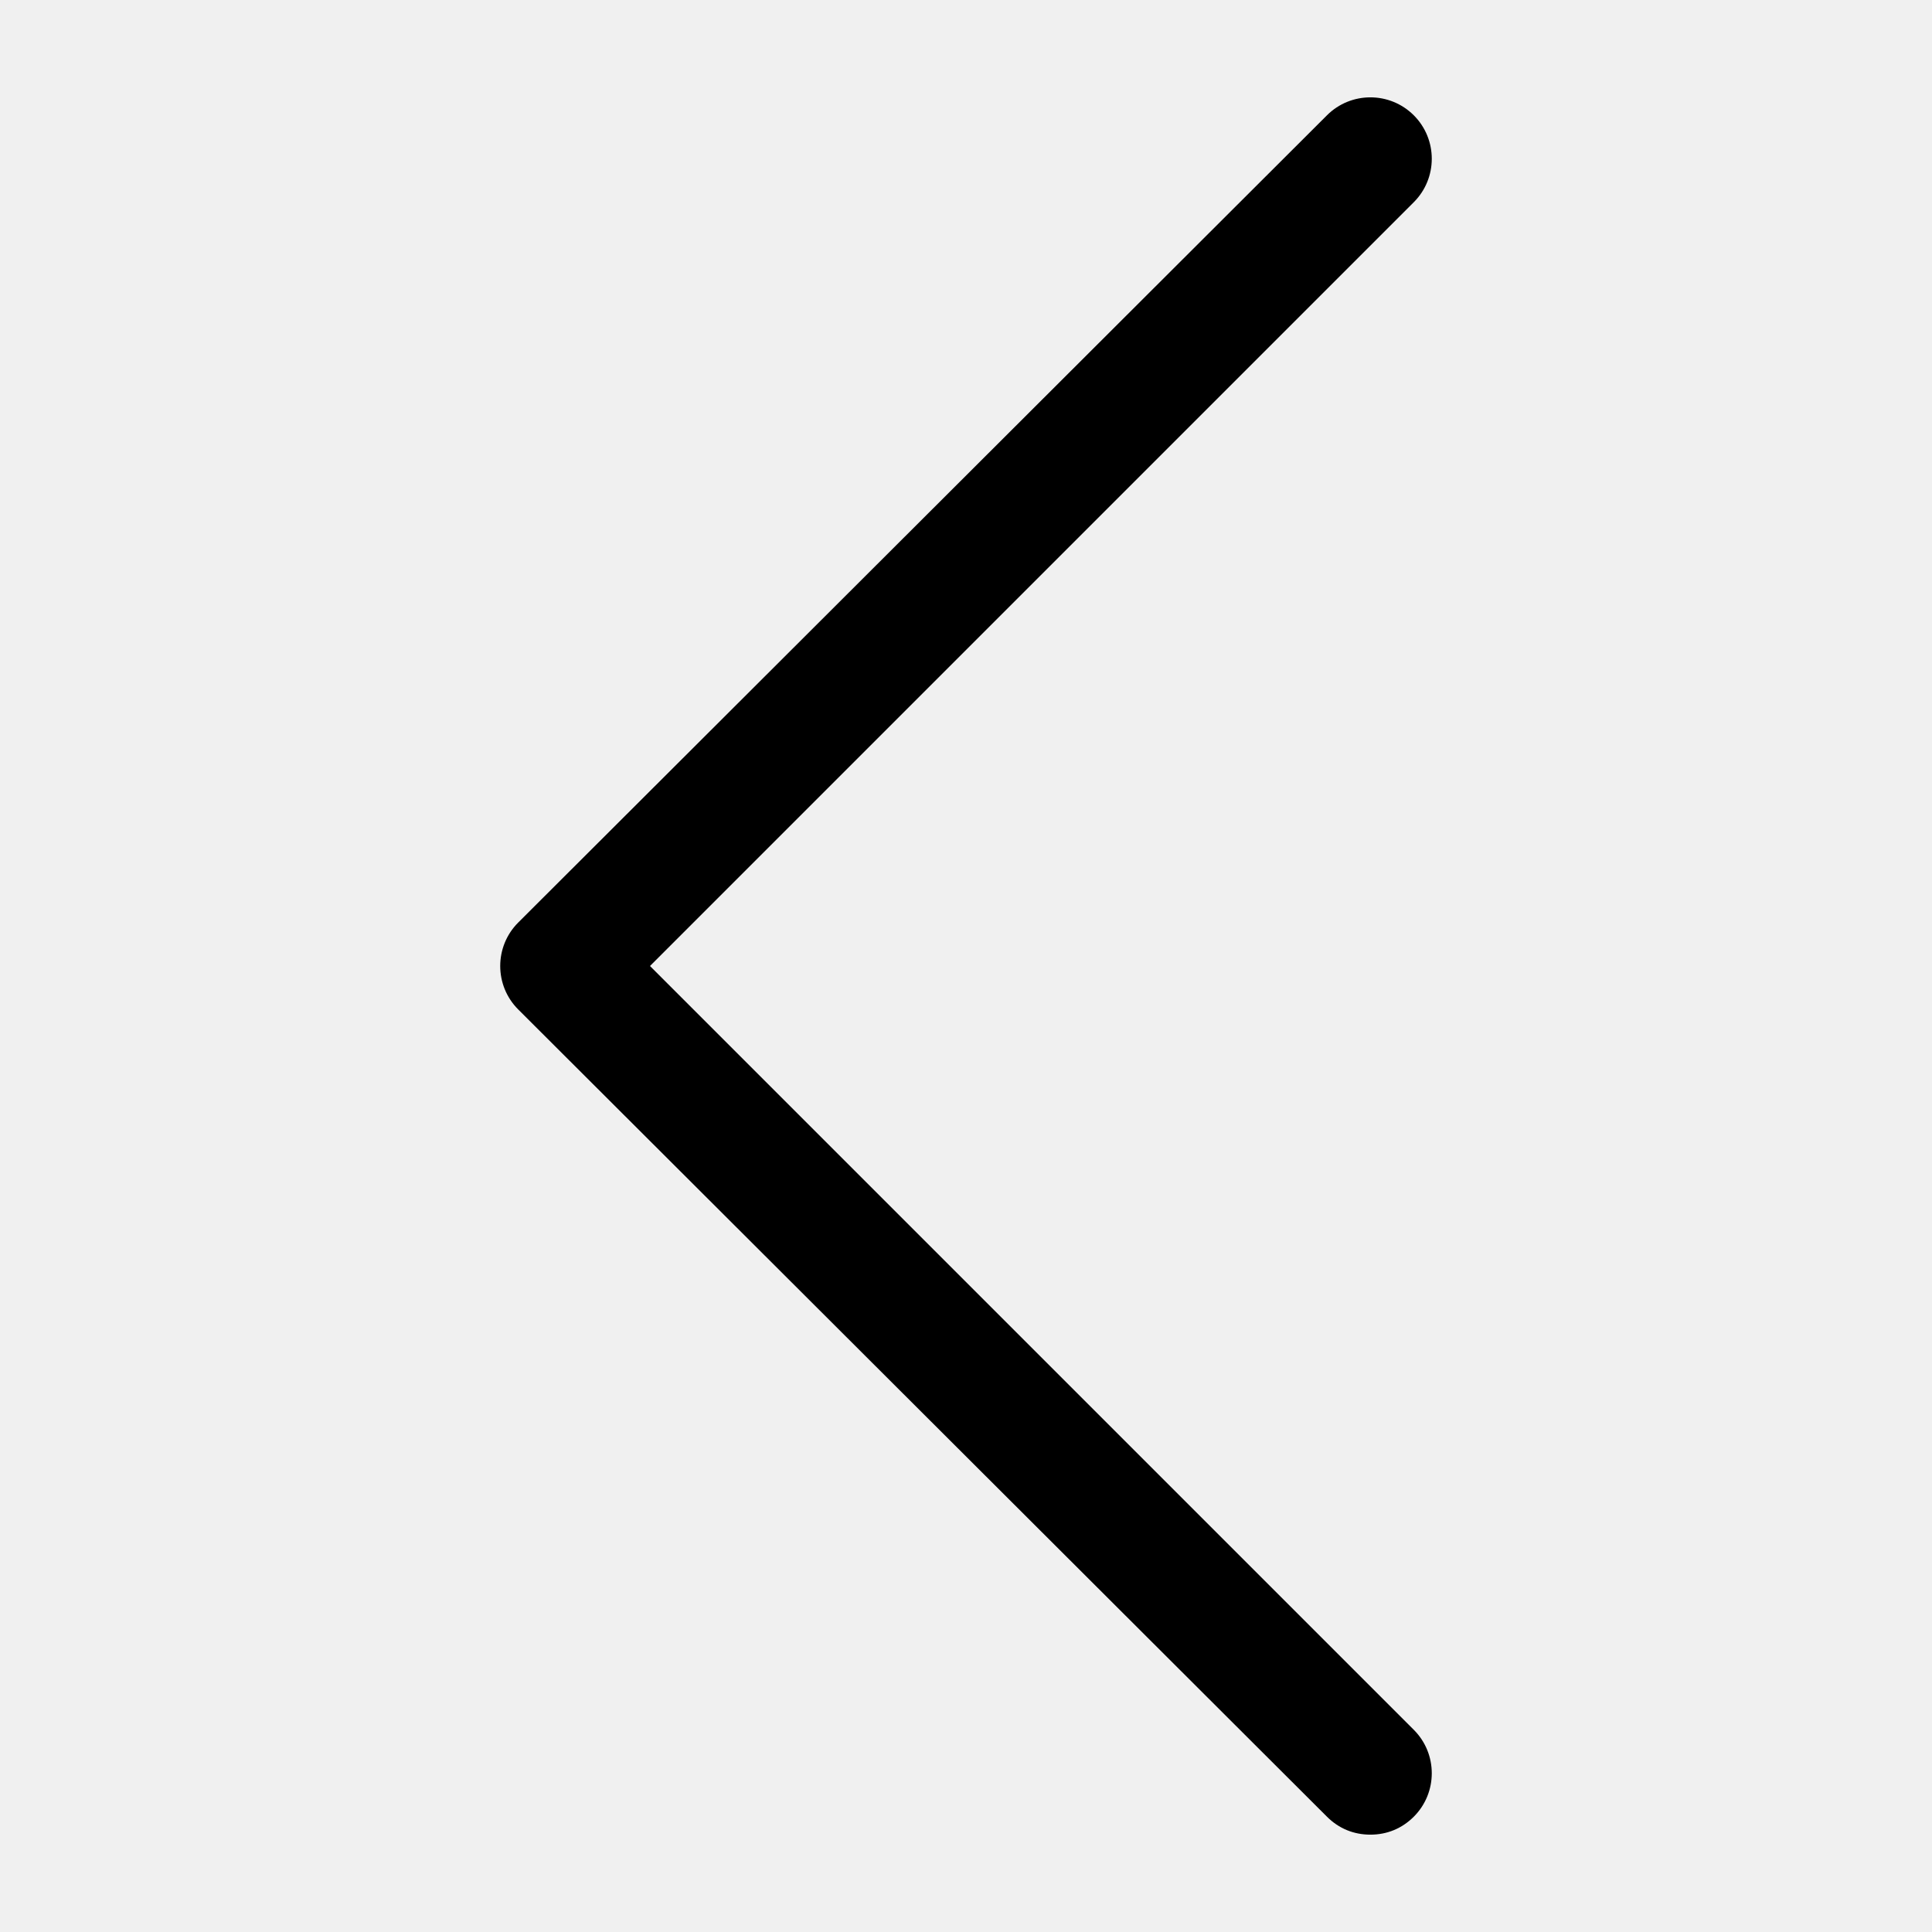
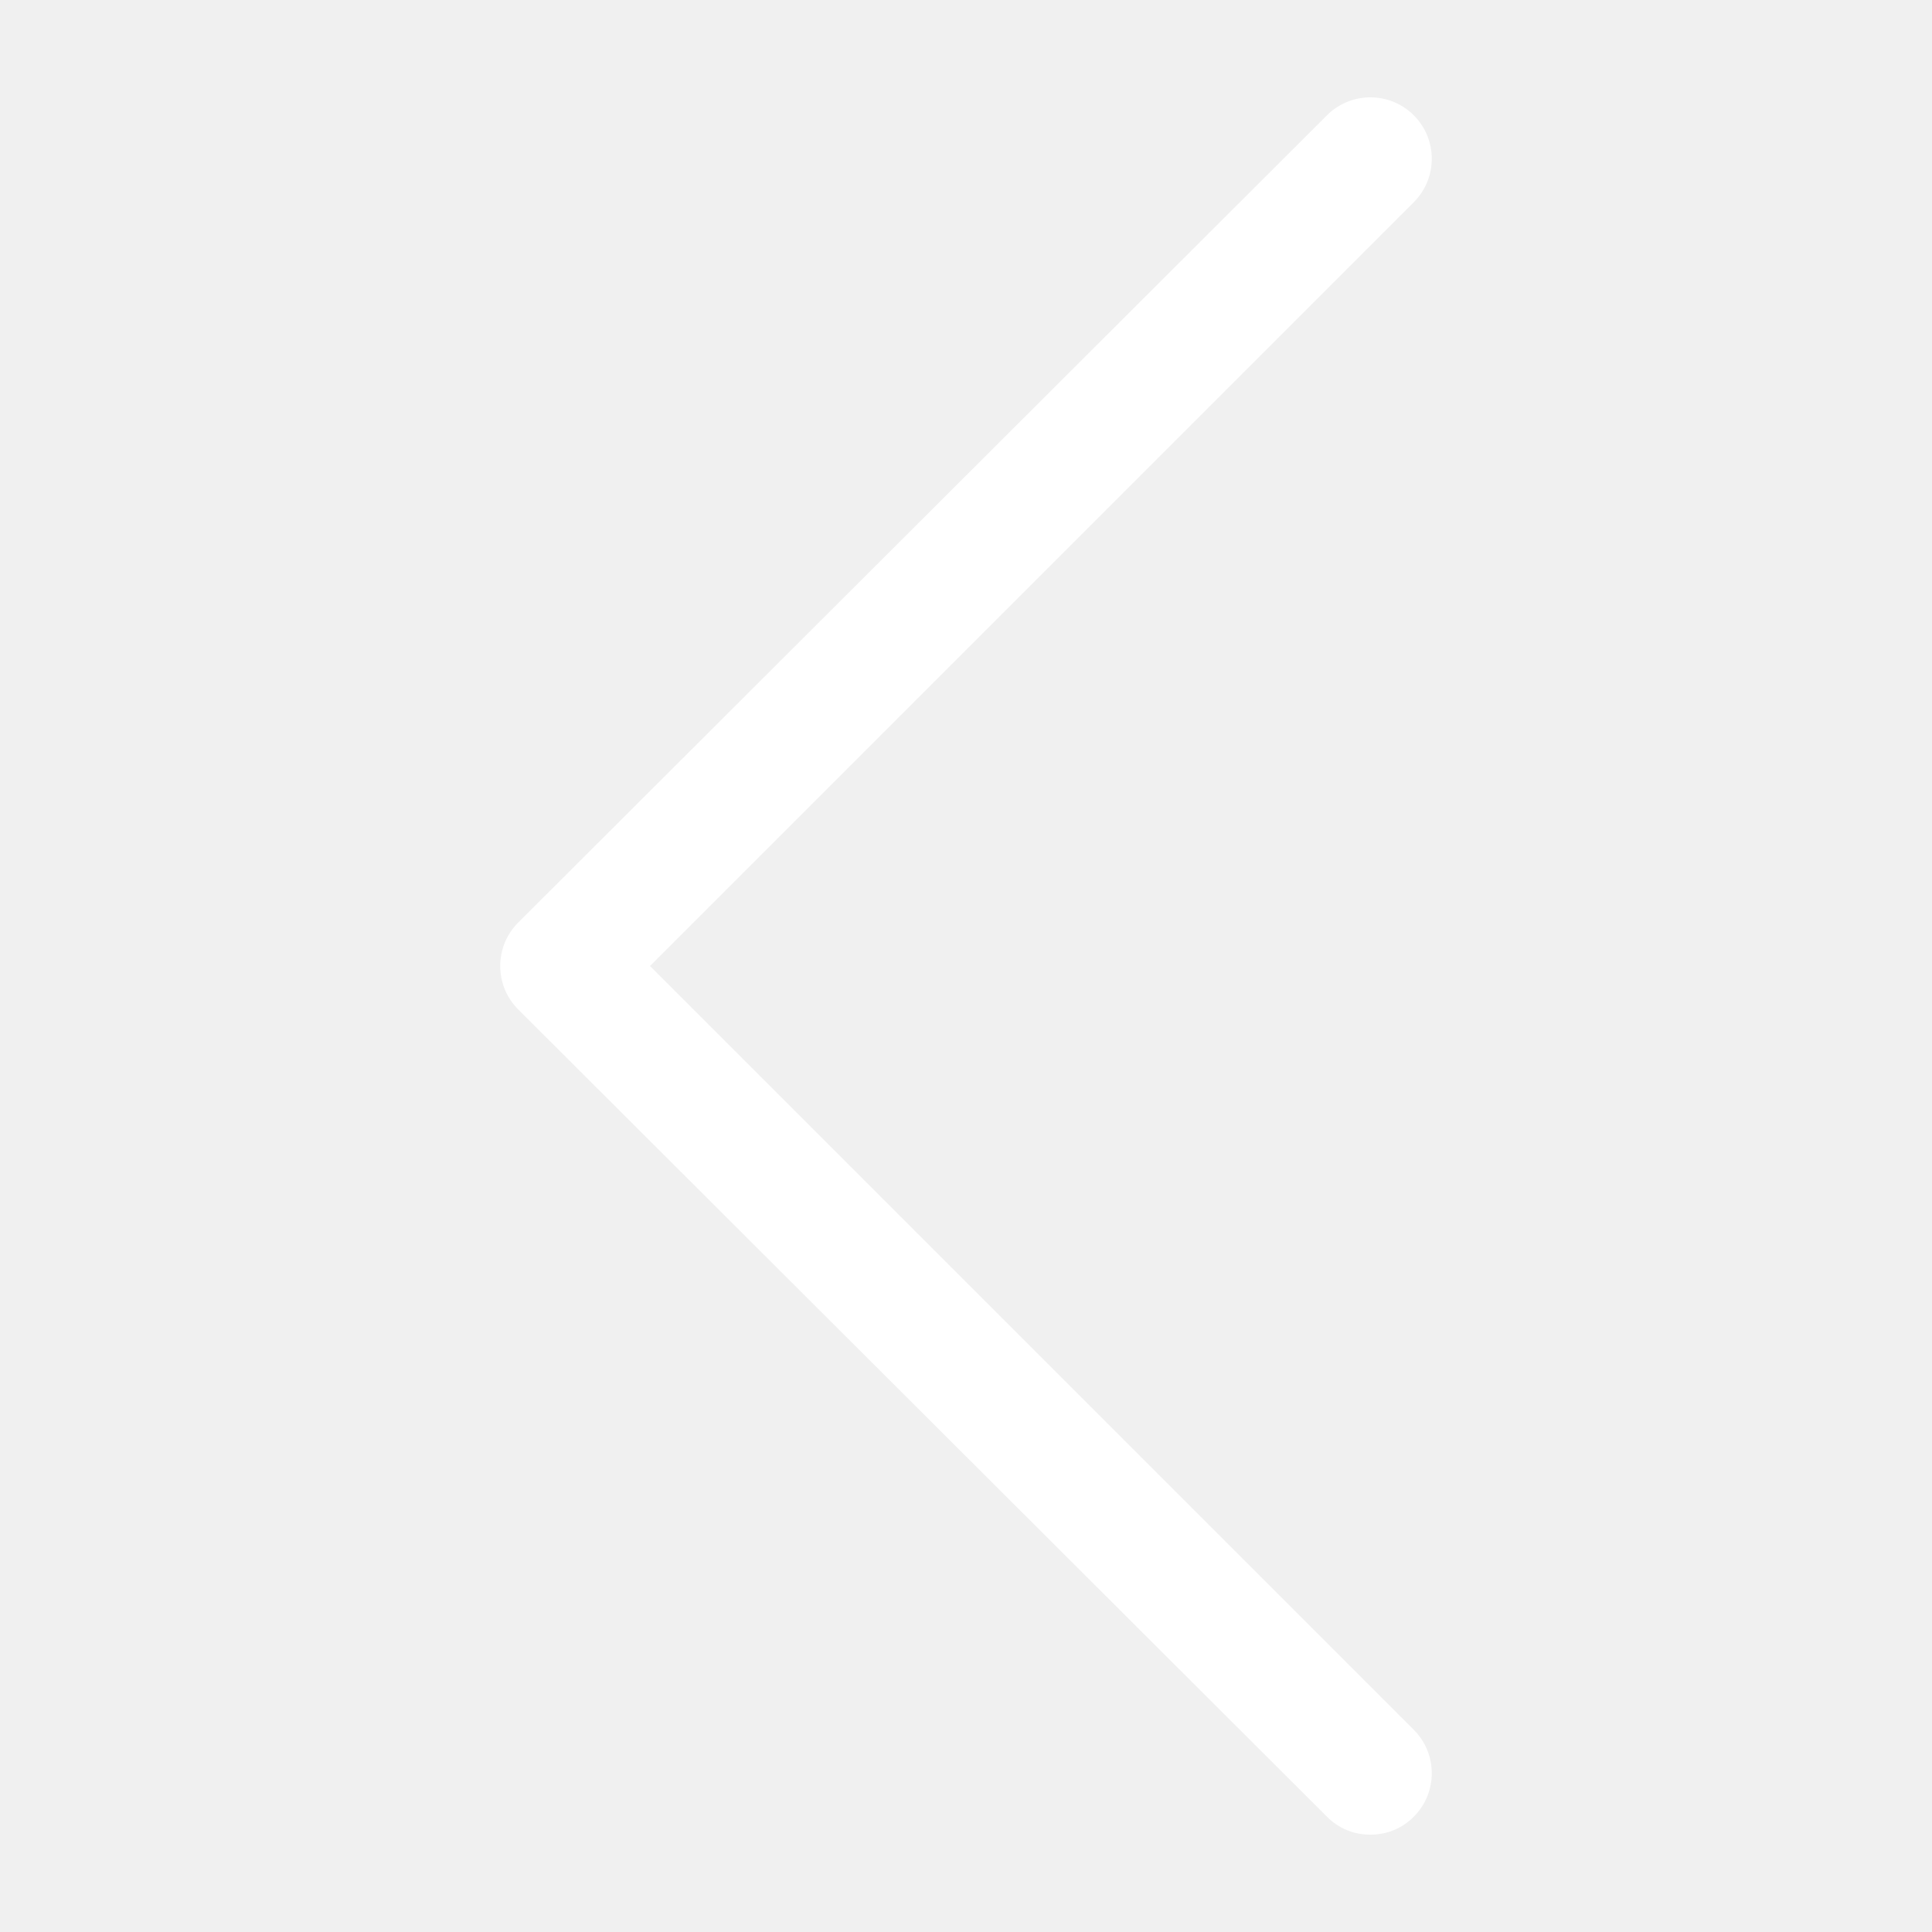
- <svg xmlns="http://www.w3.org/2000/svg" version="1.1" viewBox="0 0 129 129" enable-background="new 0 0 129 129">
+ <svg xmlns="http://www.w3.org/2000/svg" version="1.1" viewBox="0 0 129 129" enable-background="new 0 0 129 129" width="512px" height="512px">
  <g>
-     <path d="m88.6,121.3c0.8,0.8 1.8,1.2 2.9,1.2s2.1-0.4 2.9-1.2c1.6-1.6 1.6-4.2 0-5.8l-51-51 51-51c1.6-1.6 1.6-4.2 0-5.8s-4.2-1.6-5.8,0l-54,53.9c-1.6,1.6-1.6,4.2 0,5.8l54,53.9z" />
+     <path d="m88.6,121.3c0.8,0.8 1.8,1.2 2.9,1.2s2.1-0.4 2.9-1.2c1.6-1.6 1.6-4.2 0-5.8l-51-51 51-51c1.6-1.6 1.6-4.2 0-5.8s-4.2-1.6-5.8,0l-54,53.9c-1.6,1.6-1.6,4.2 0,5.8l54,53.9z" fill="#FFFFFF" />
  </g>
</svg>
